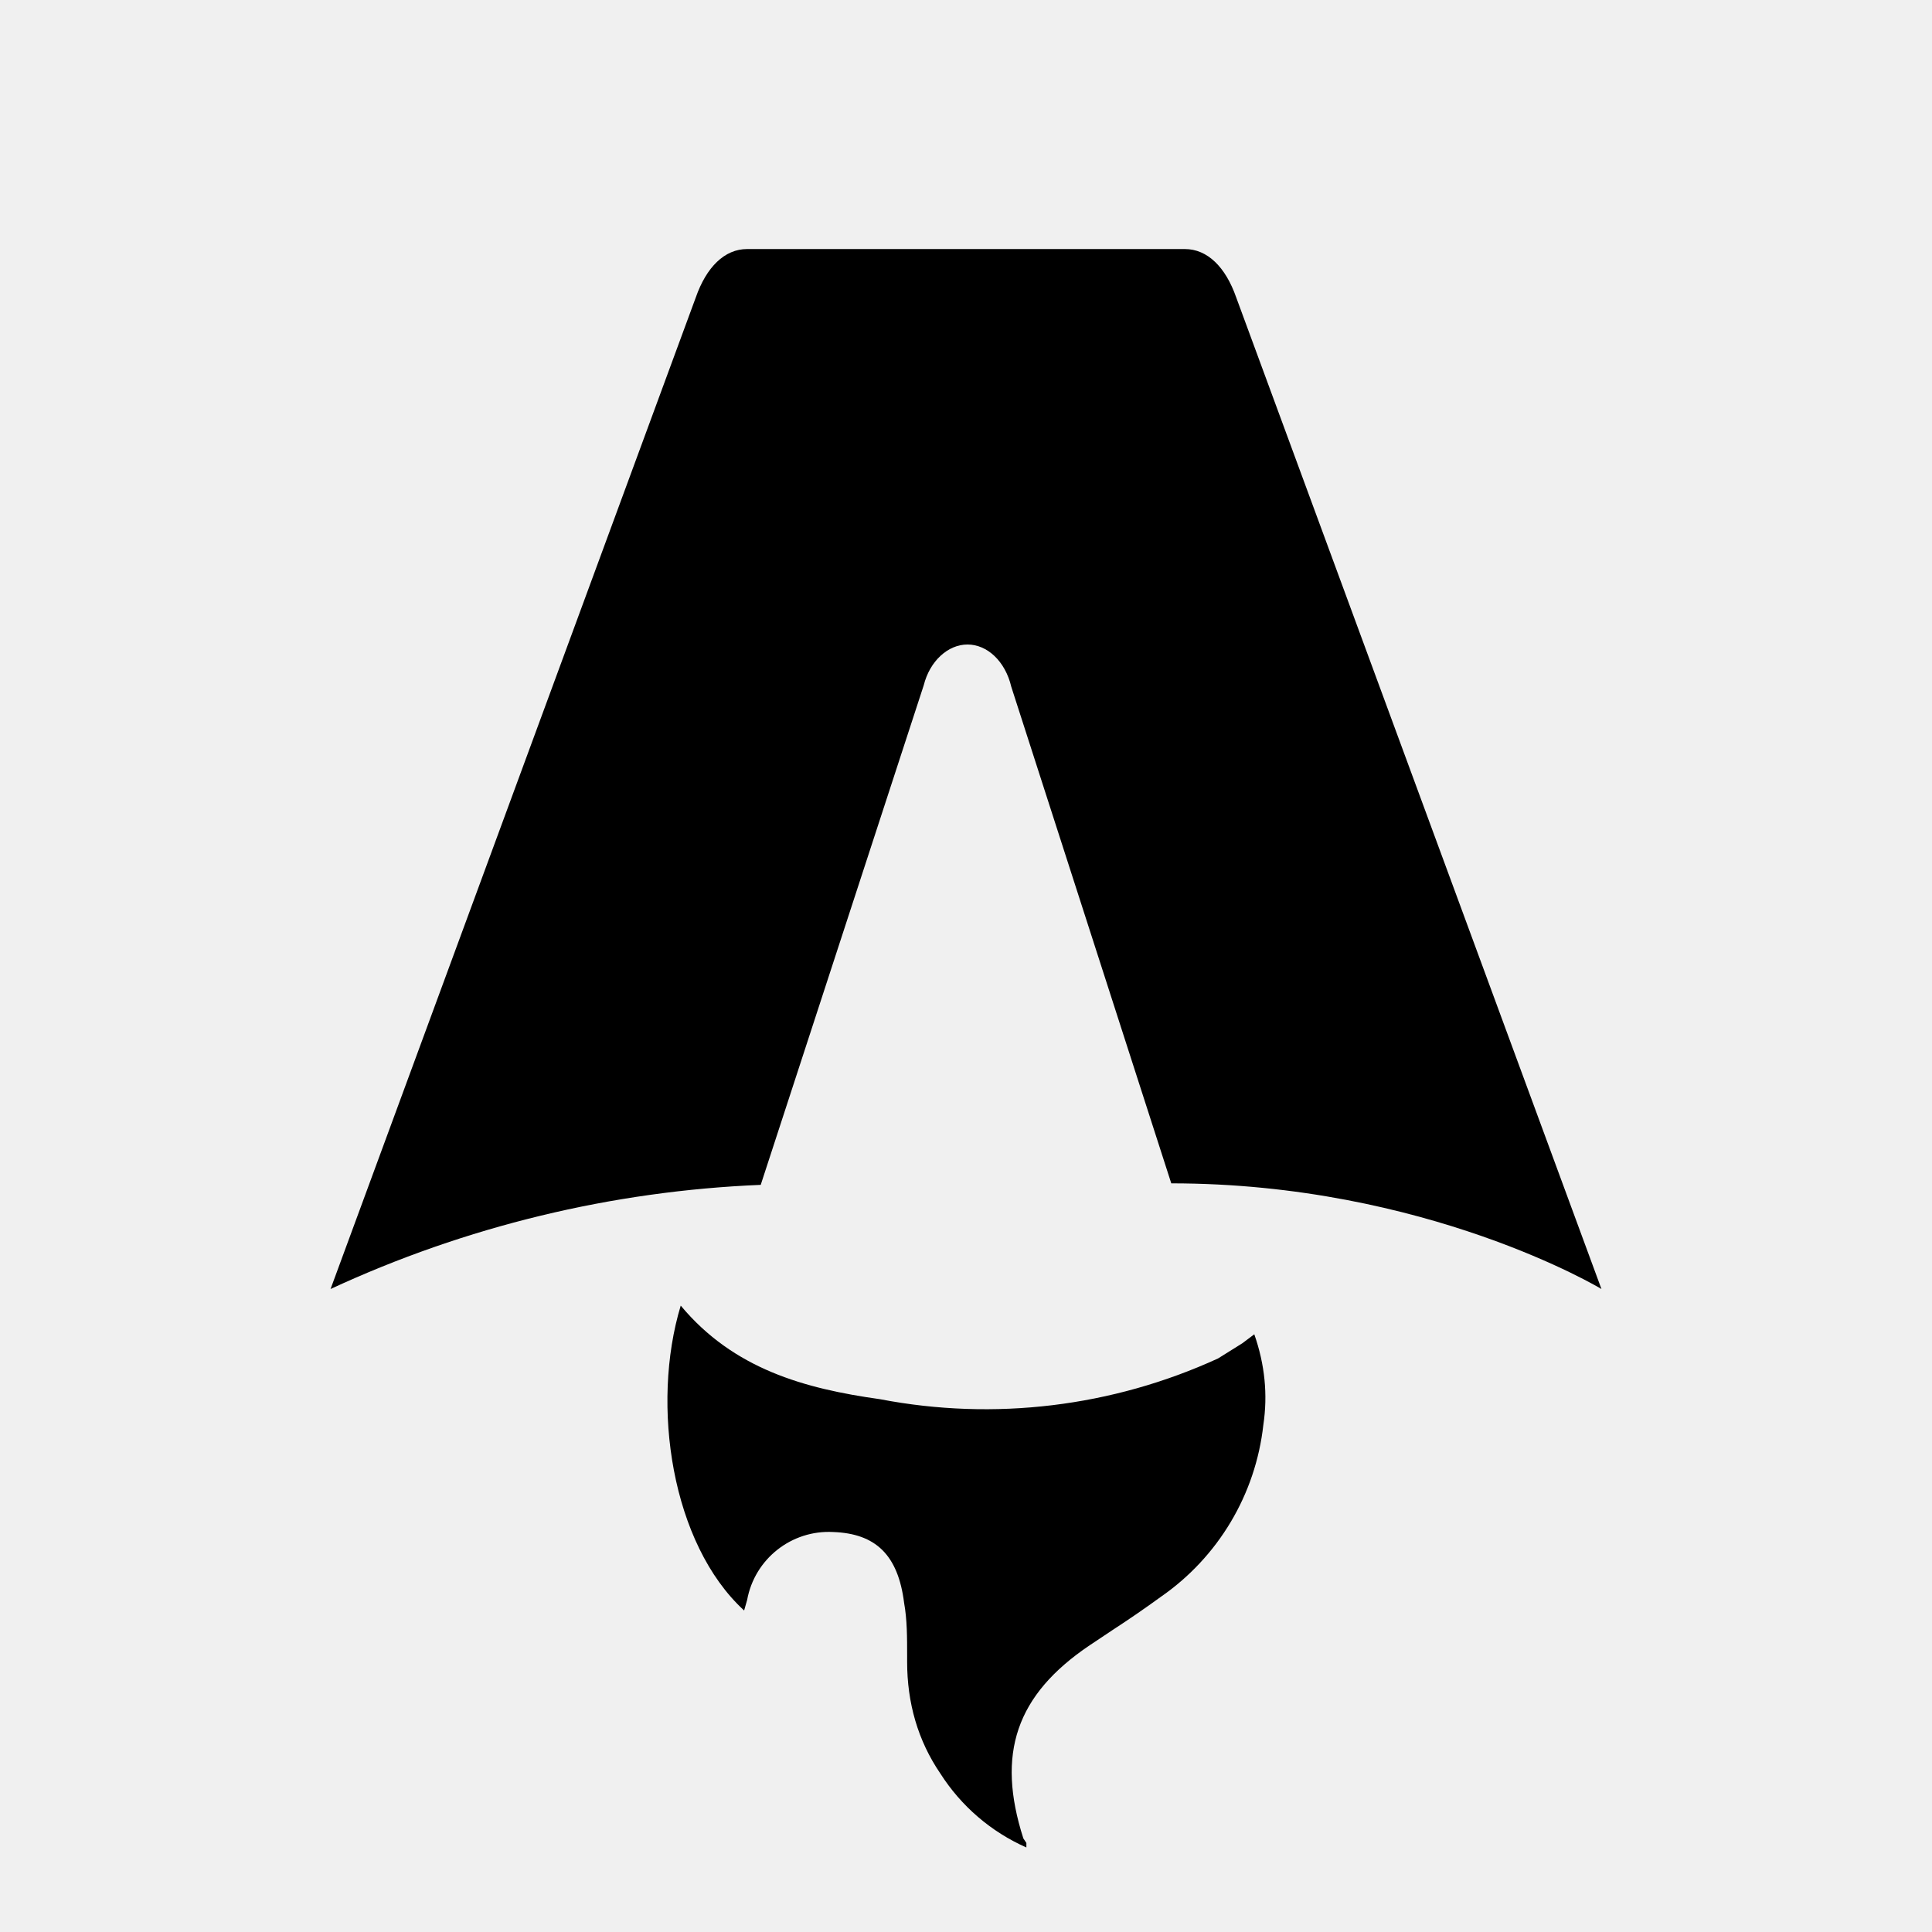
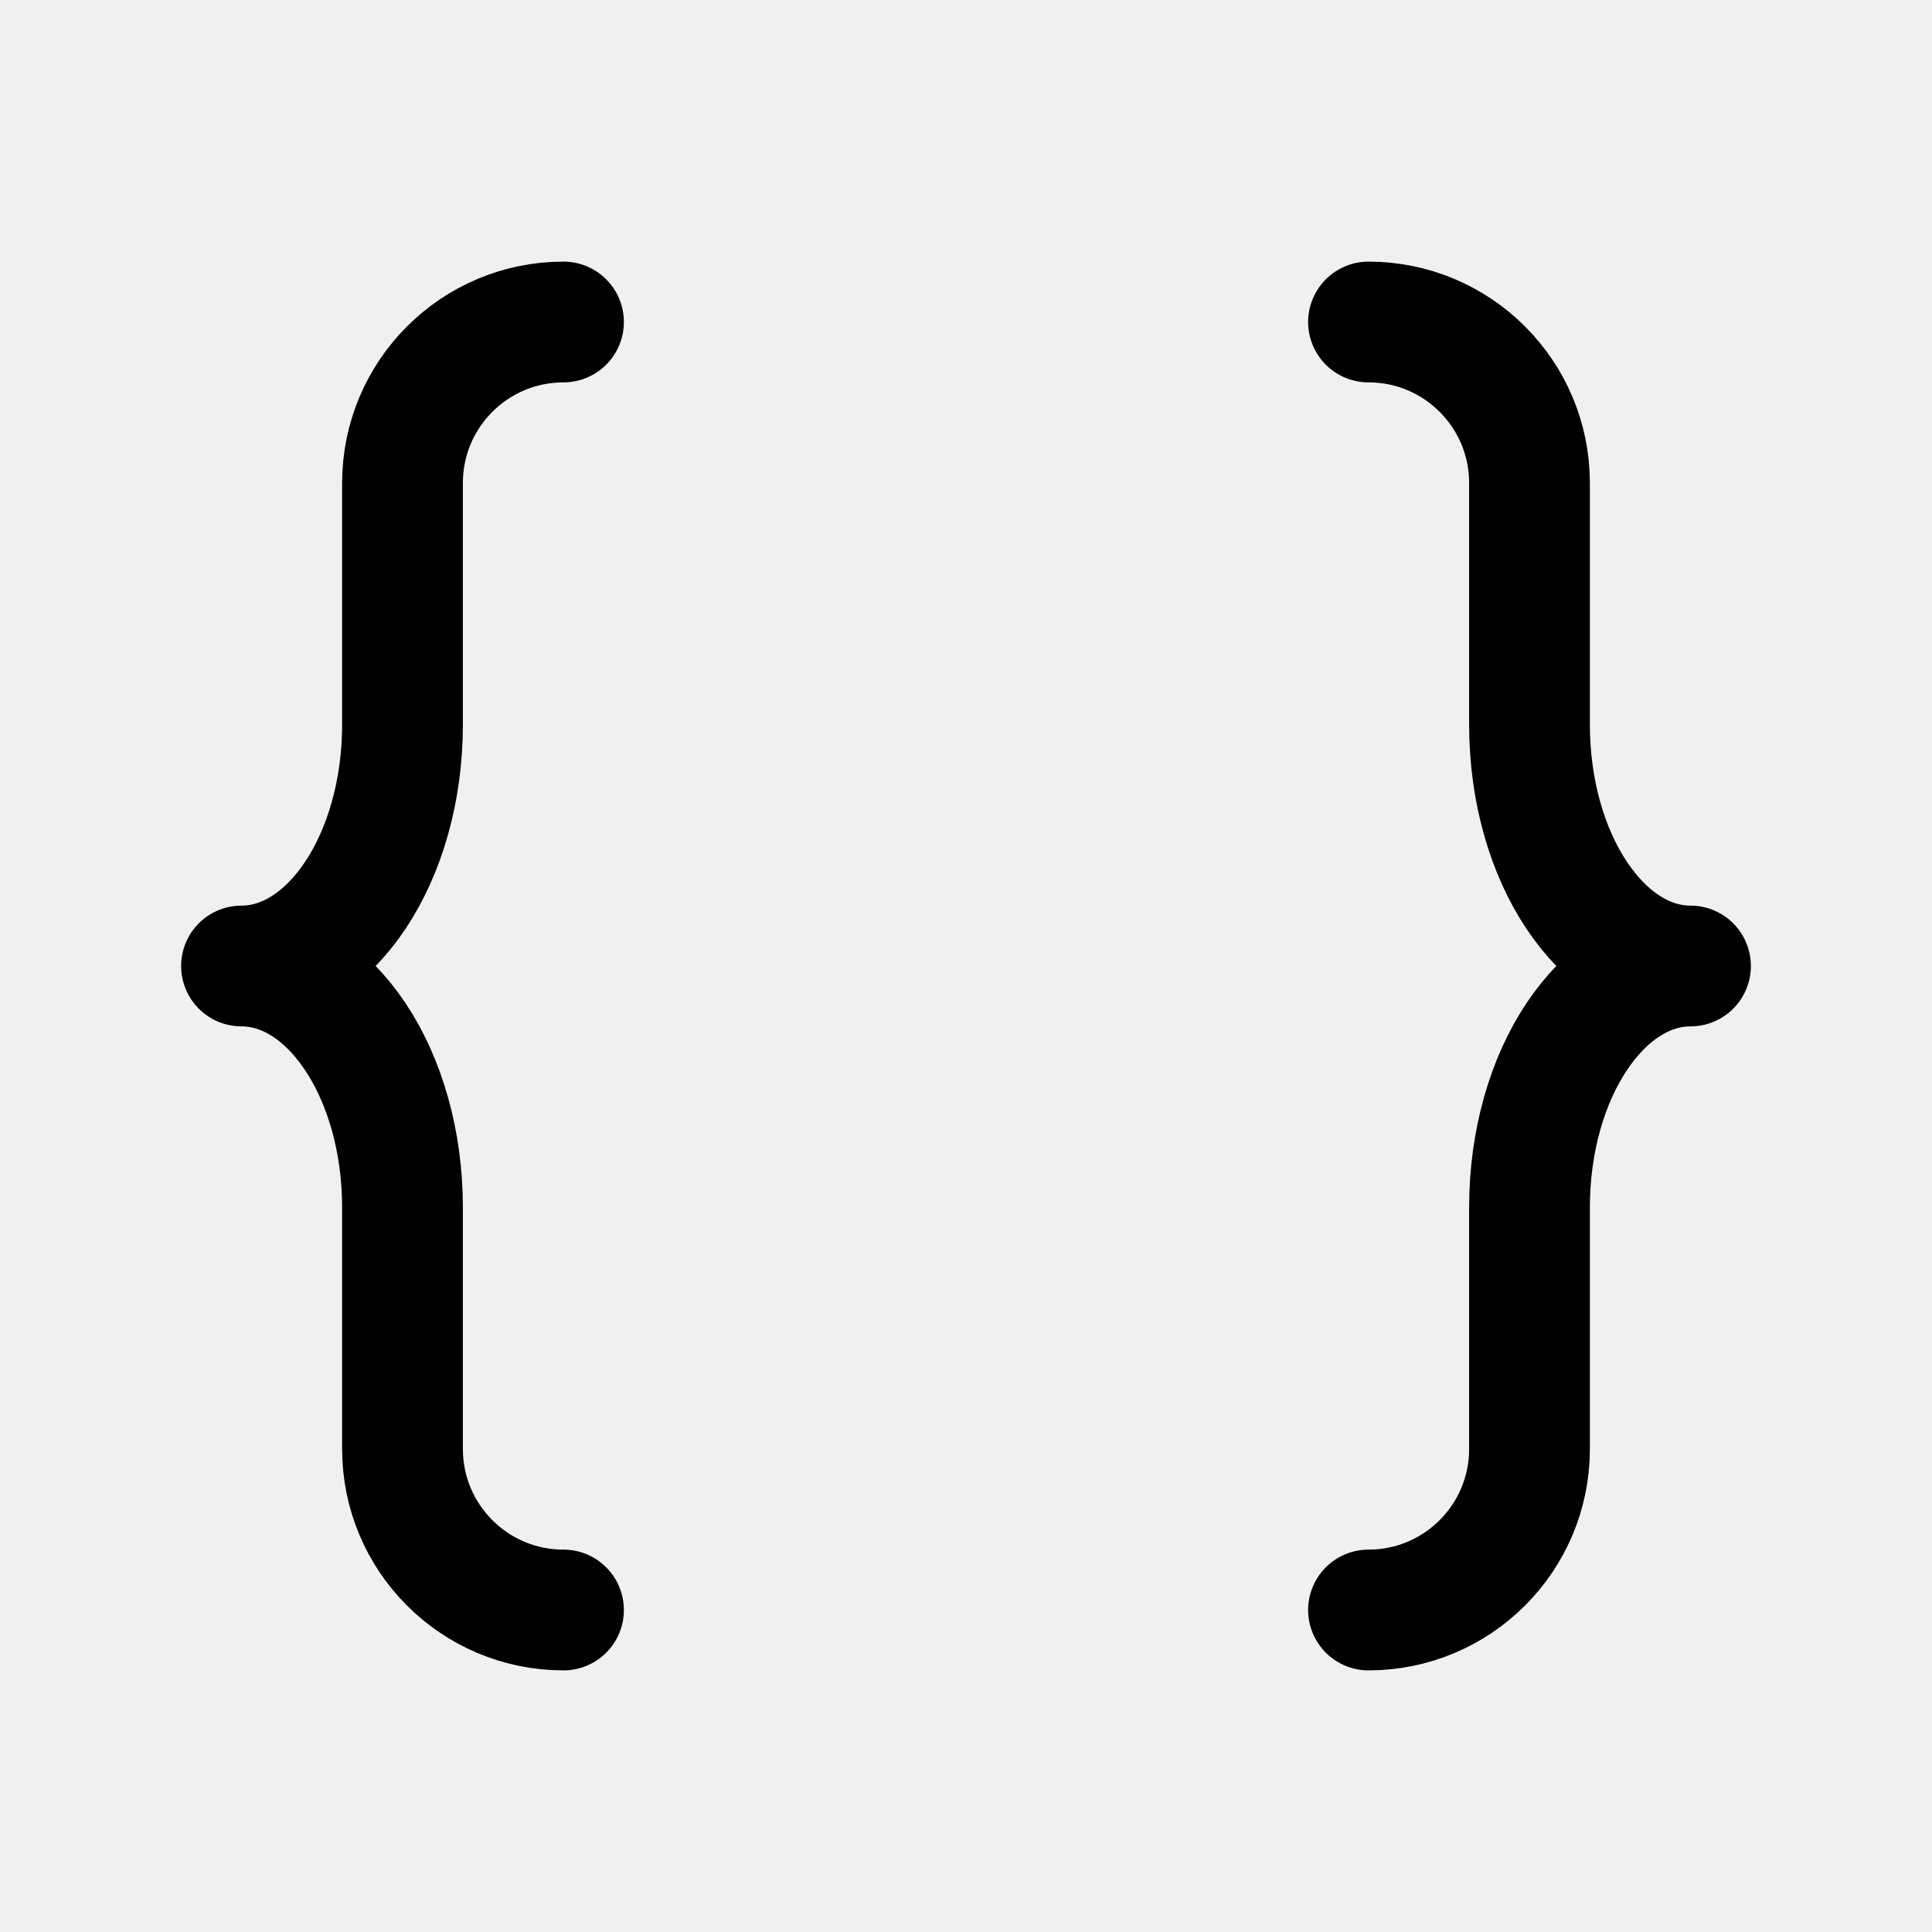
- <svg xmlns="http://www.w3.org/2000/svg" fill="none" viewBox="0 0 128 128">
-   <path d="M50.4 78.5a75.1 75.1 0 0 0-28.5 6.9l24.2-65.7c.7-2 1.9-3.2 3.4-3.2h29c1.5 0 2.7 1.2 3.4 3.2l24.2 65.7s-11.6-7-28.5-7L67 45.5c-.4-1.7-1.6-2.8-2.9-2.8-1.3 0-2.5 1.1-2.9 2.7L50.4 78.5Zm-1.1 28.2Zm-4.2-20.2c-2 6.6-.6 15.8 4.2 20.2a17.5 17.5 0 0 1 .2-.7 5.5 5.5 0 0 1 5.7-4.5c2.8.1 4.3 1.5 4.7 4.7.2 1.1.2 2.3.2 3.5v.4c0 2.7.7 5.2 2.2 7.4a13 13 0 0 0 5.7 4.9v-.3l-.2-.3c-1.8-5.6-.5-9.5 4.4-12.8l1.5-1a73 73 0 0 0 3.2-2.2 16 16 0 0 0 6.8-11.4c.3-2 .1-4-.6-6l-.8.6-1.6 1a37 37 0 0 1-22.4 2.7c-5-.7-9.7-2-13.2-6.2Z" />
-   <style>
-         path { fill: #000; }
-         @media (prefers-color-scheme: dark) {
-             path { fill: #FFF; }
-         }
-     </style>
+ <svg xmlns="http://www.w3.org/2000/svg" class="icon icon-tabler icon-tabler-braces" width="24" height="24" viewBox="0 0 24 24" stroke-width="1.5" stroke="currentColor" fill="none" stroke-linecap="round" stroke-linejoin="round">
+   <path stroke="none" d="M0 0h24v24H0z" fill="none" />
+   <path d="M7 4a2 2 0 0 0 -2 2v3a2 3 0 0 1 -2 3a2 3 0 0 1 2 3v3a2 2 0 0 0 2 2" />
+   <path d="M17 4a2 2 0 0 1 2 2v3a2 3 0 0 0 2 3a2 3 0 0 0 -2 3v3a2 2 0 0 1 -2 2" />
</svg>
